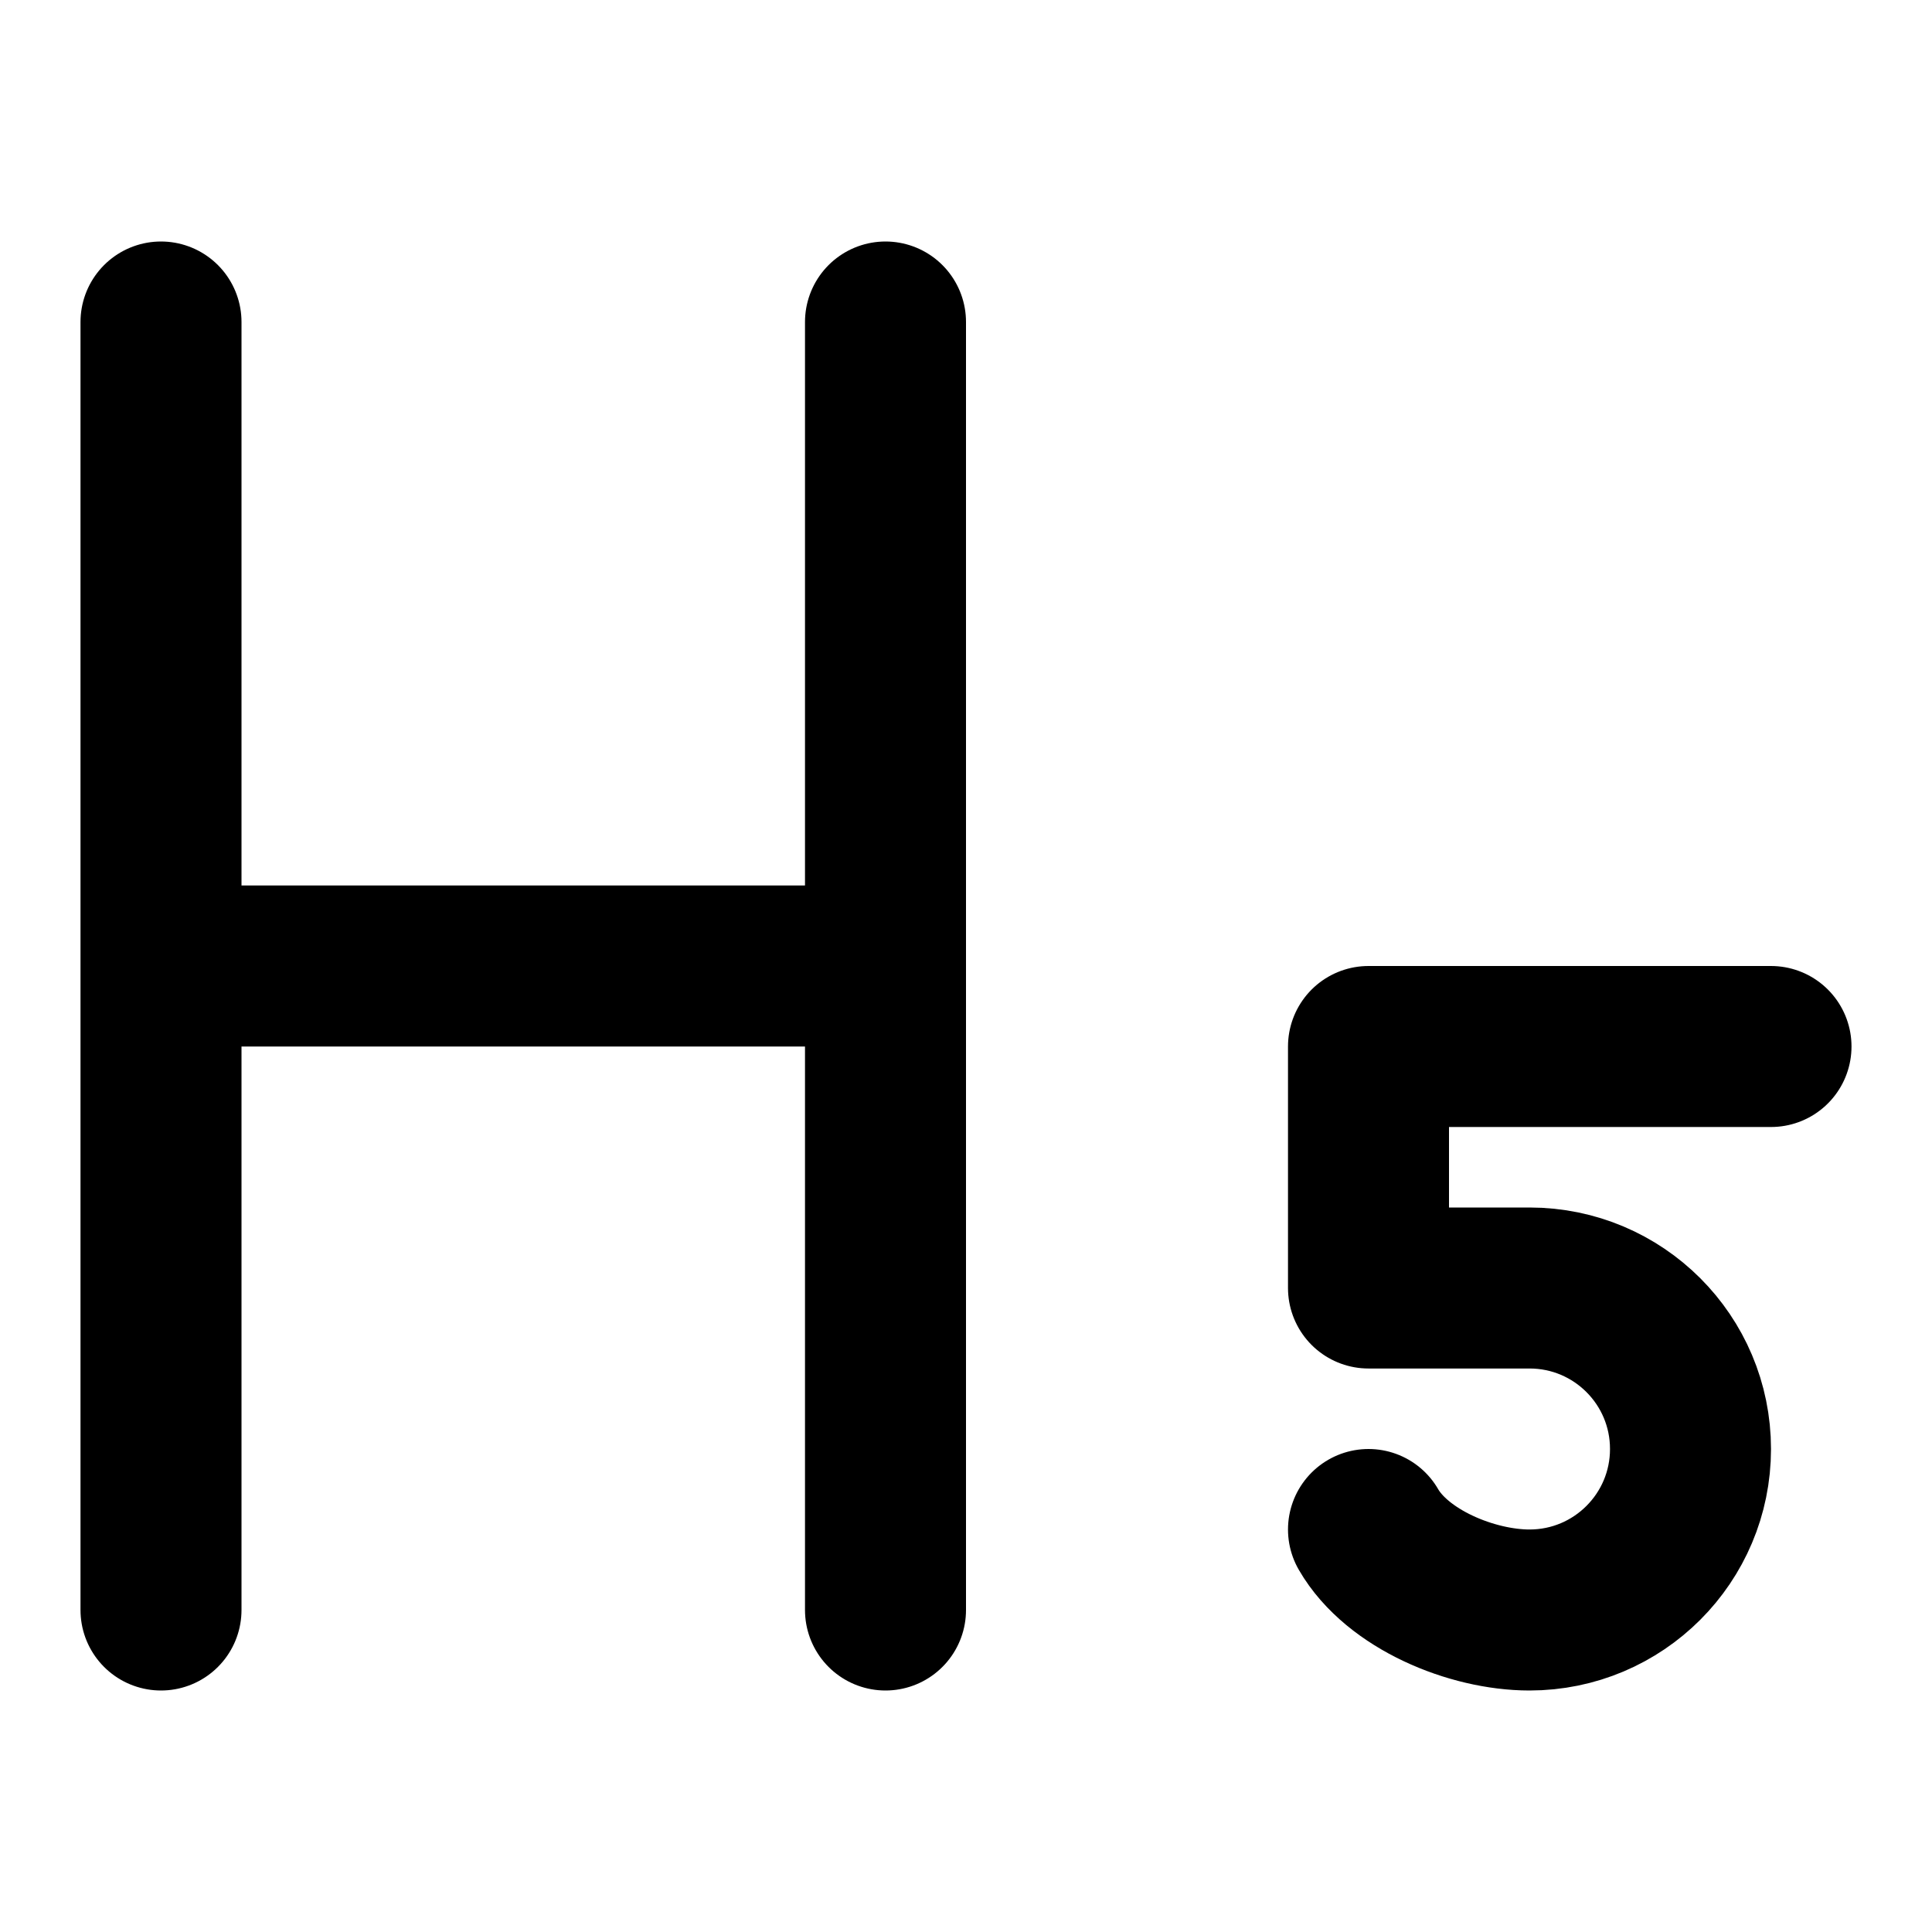
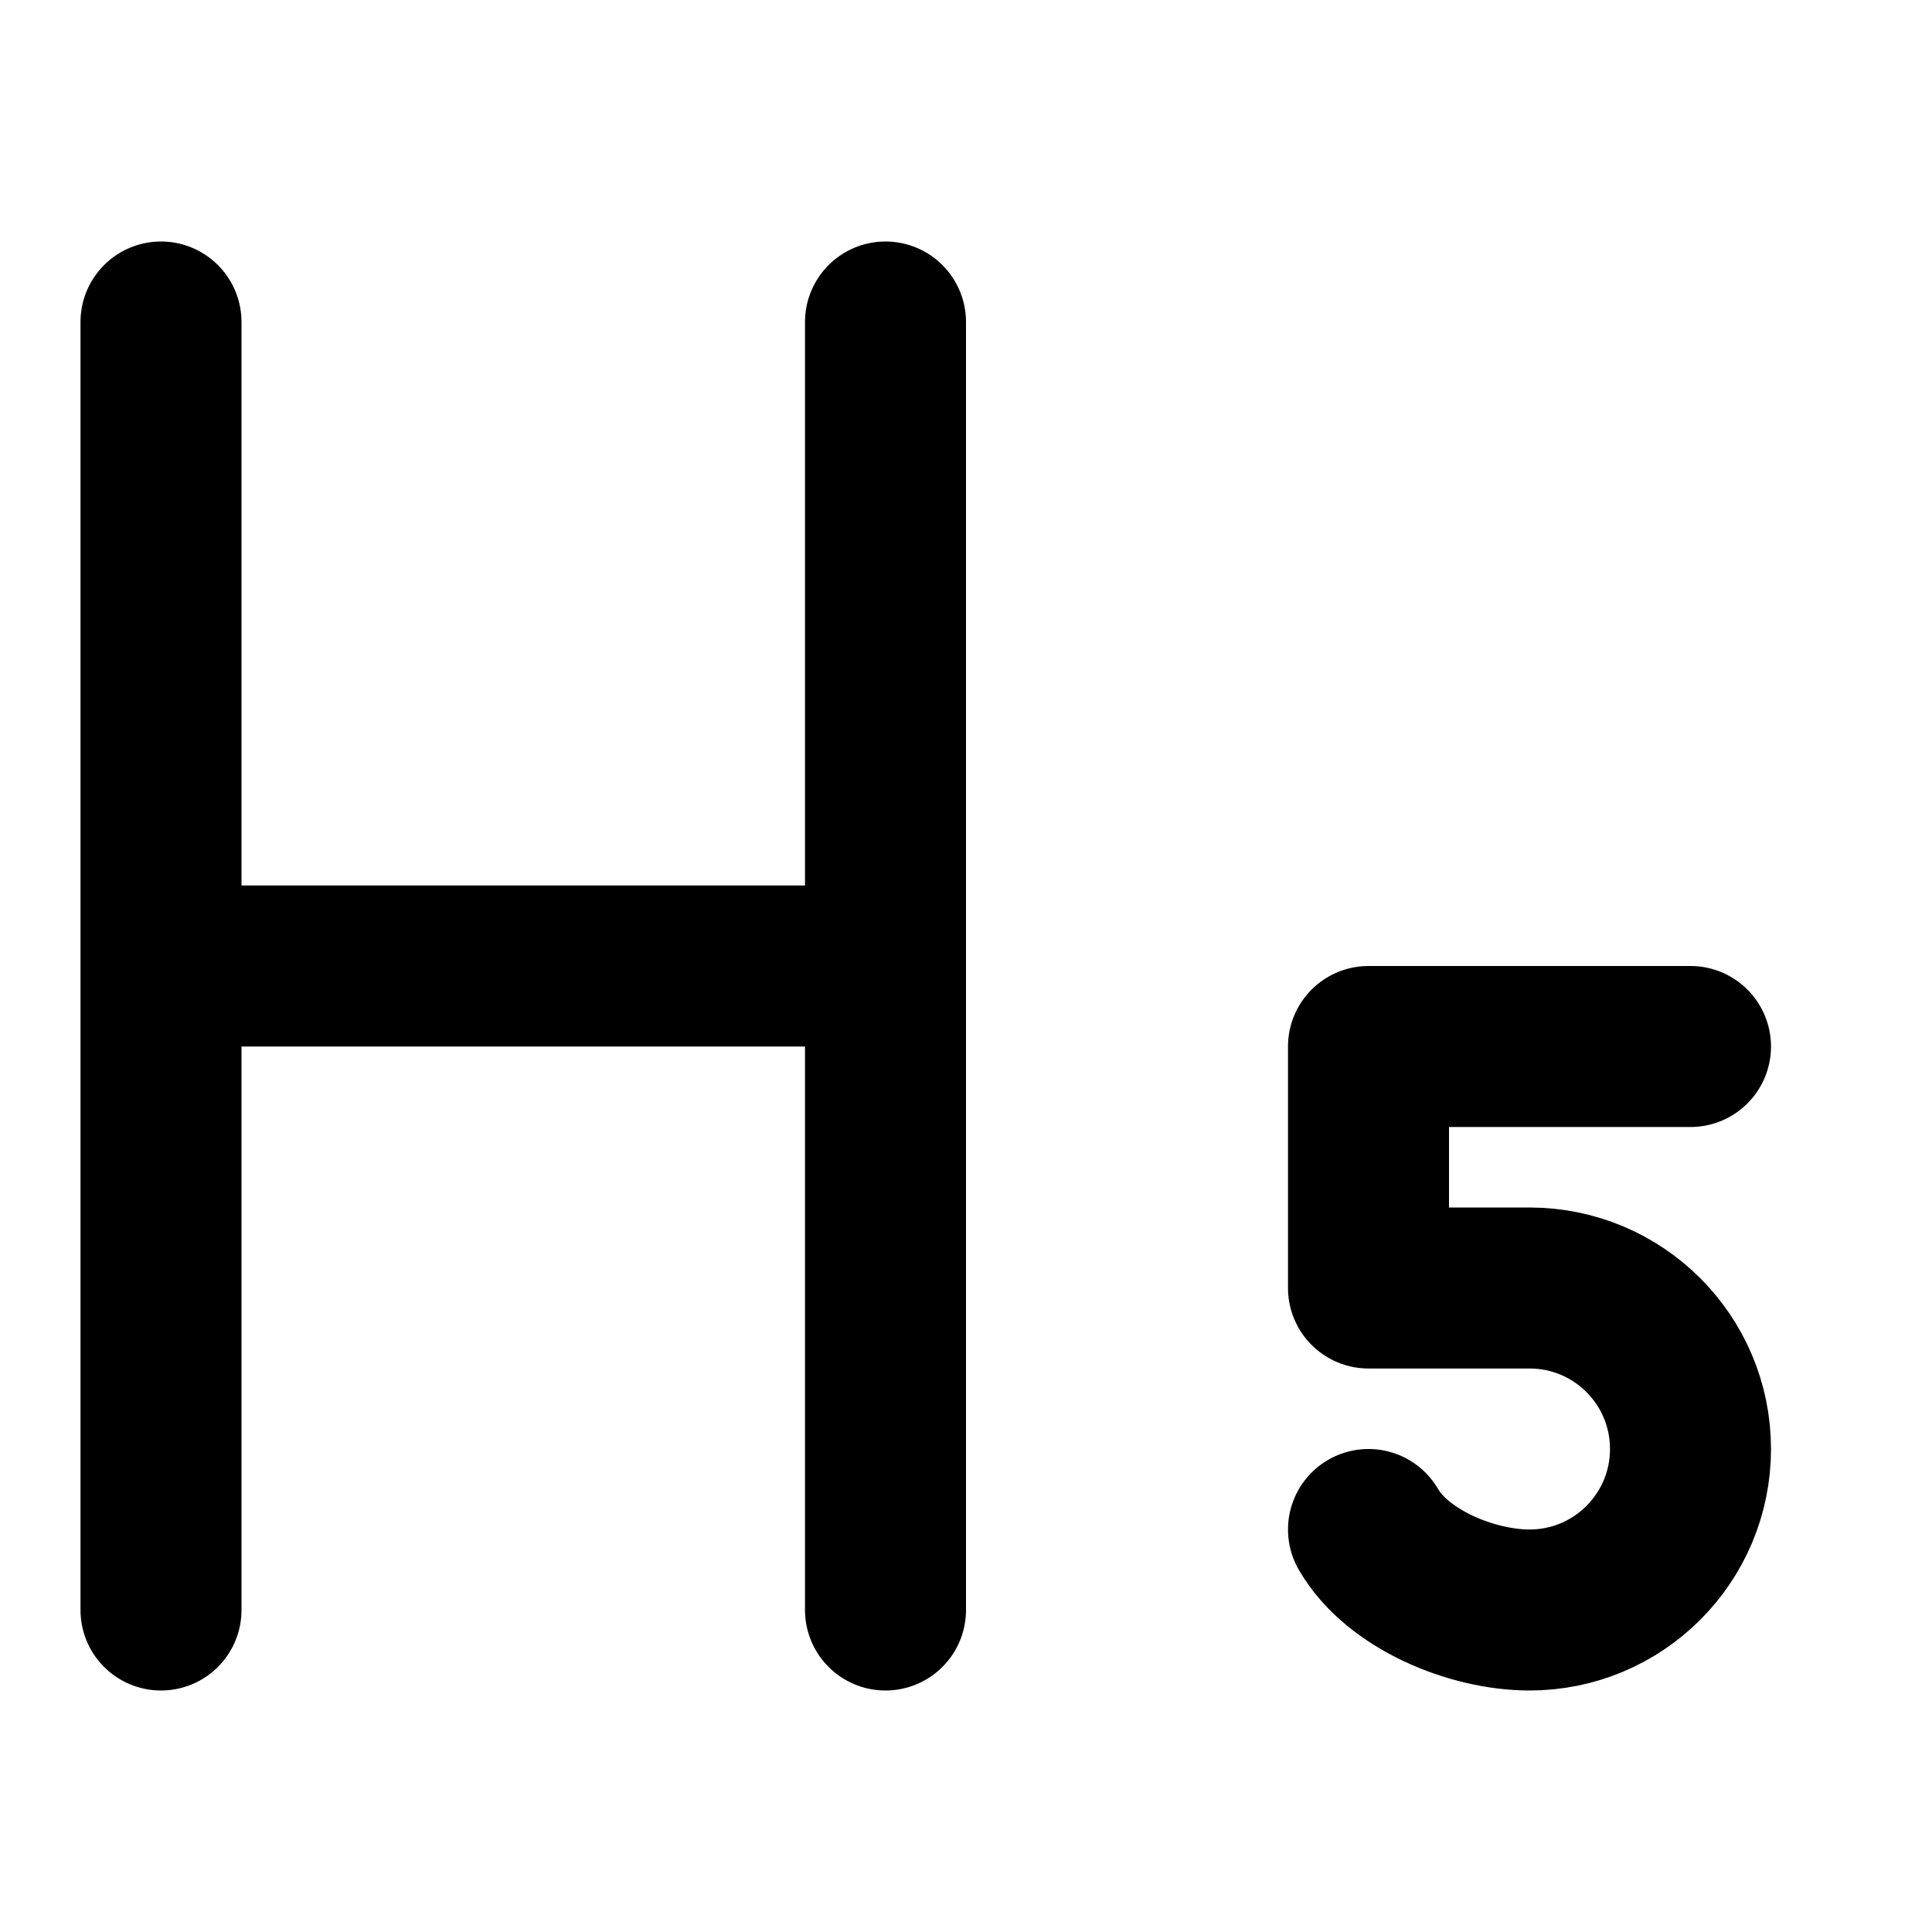
<svg xmlns="http://www.w3.org/2000/svg" width="24" height="24" viewBox="0 0 24 24" fill="none">
-   <path d="M2 4V20M11 4V20M2 12H11M22 13H17V16H19C20.105 16 21 16.895 21 18C21 19.105 20.105 20 19 20C18.285 20 17.357 19.619 17 19" stroke="black" stroke-width="2" stroke-linecap="round" stroke-linejoin="round" />
+   <path d="M2 4V20M11 4V20M2 12H11M21 13H17V16H19C20.105 16 21 16.895 21 18C21 19.105 20.105 20 19 20C18.285 20 17.357 19.619 17 19" stroke="black" stroke-width="2" stroke-linecap="round" stroke-linejoin="round" />
</svg>
